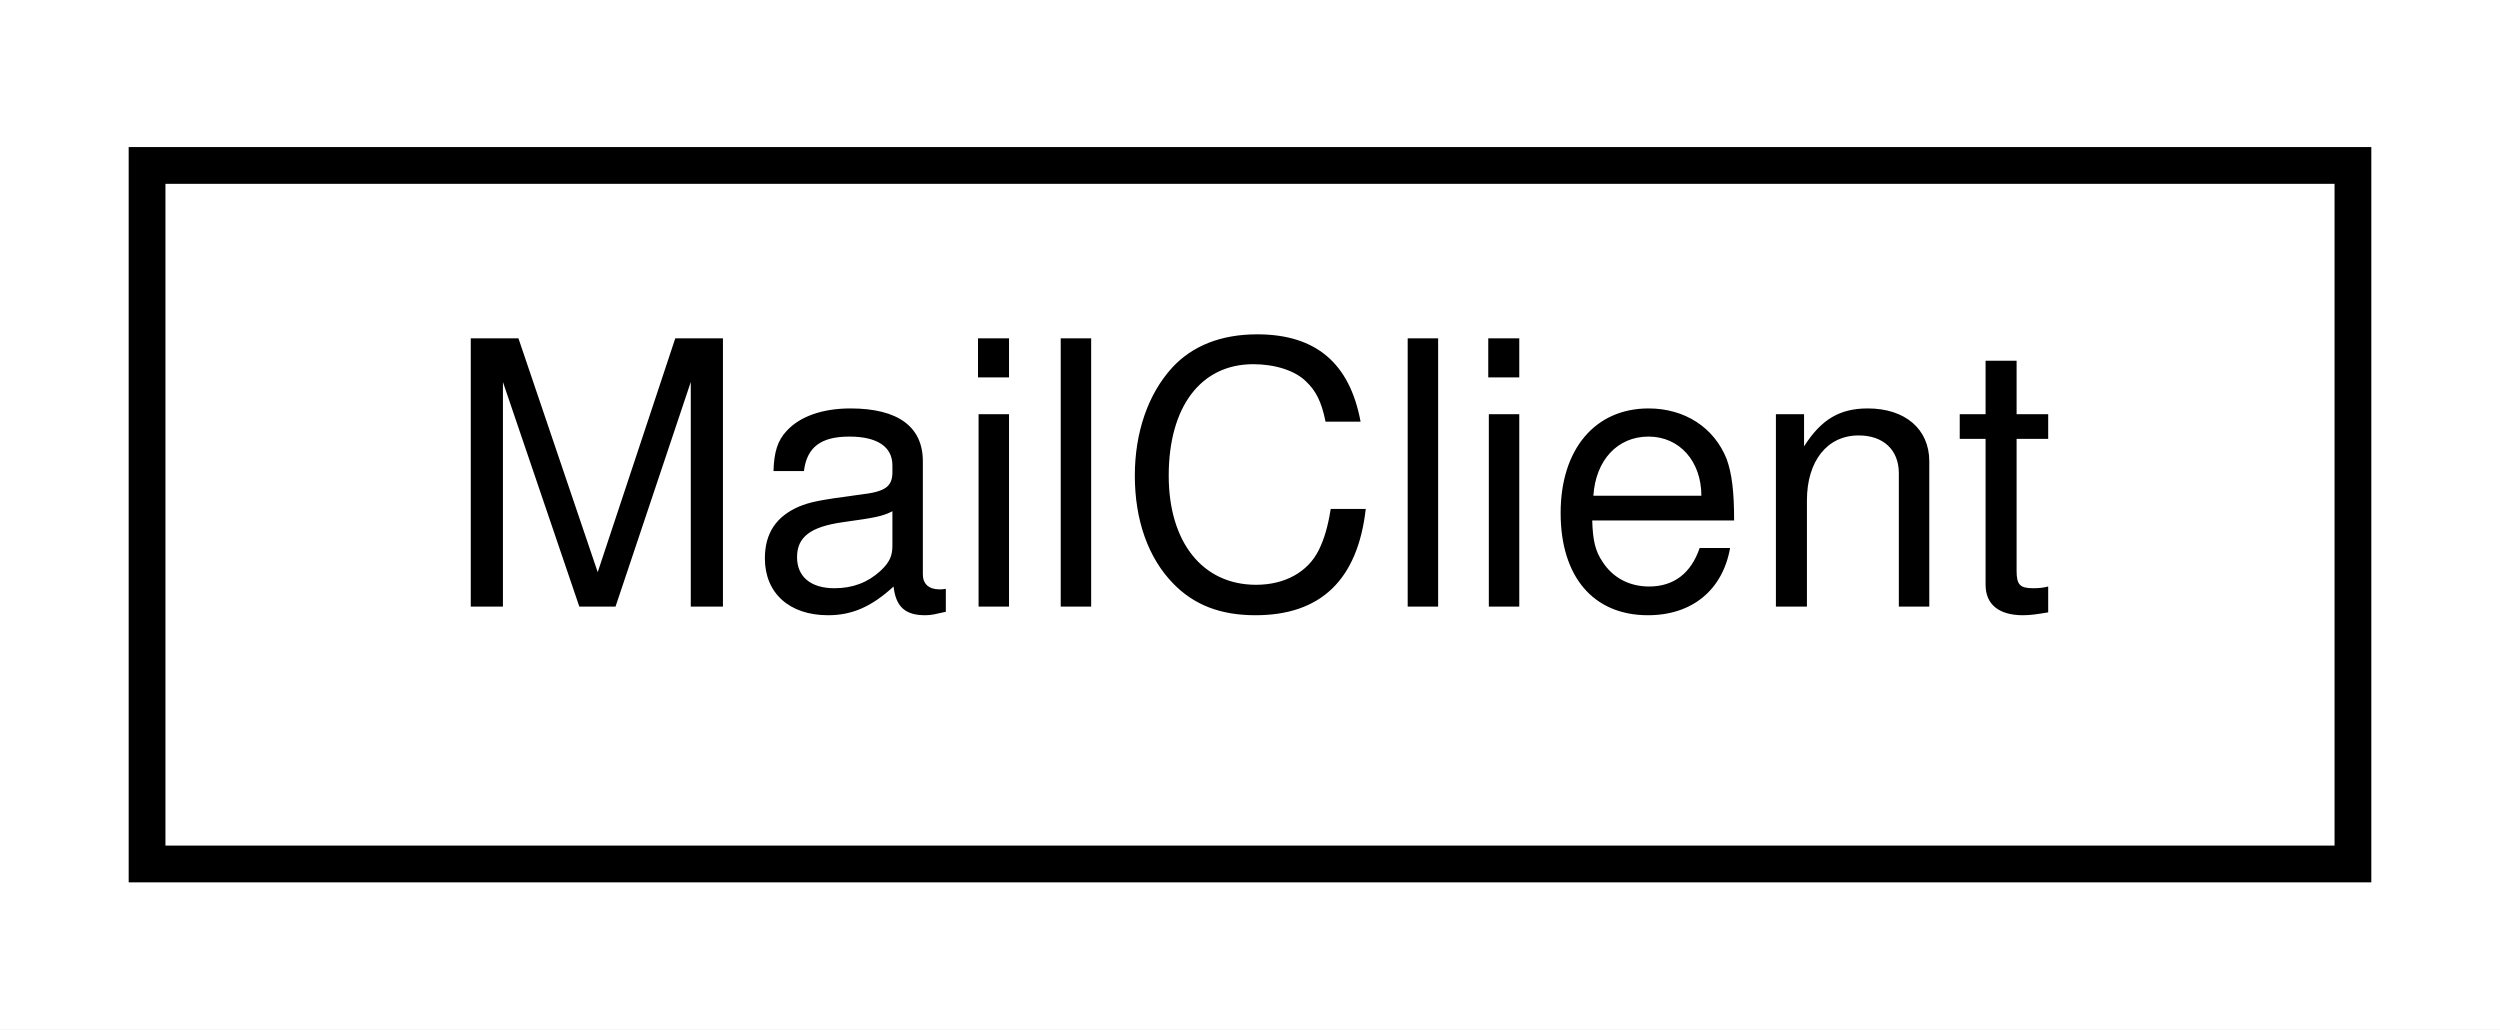
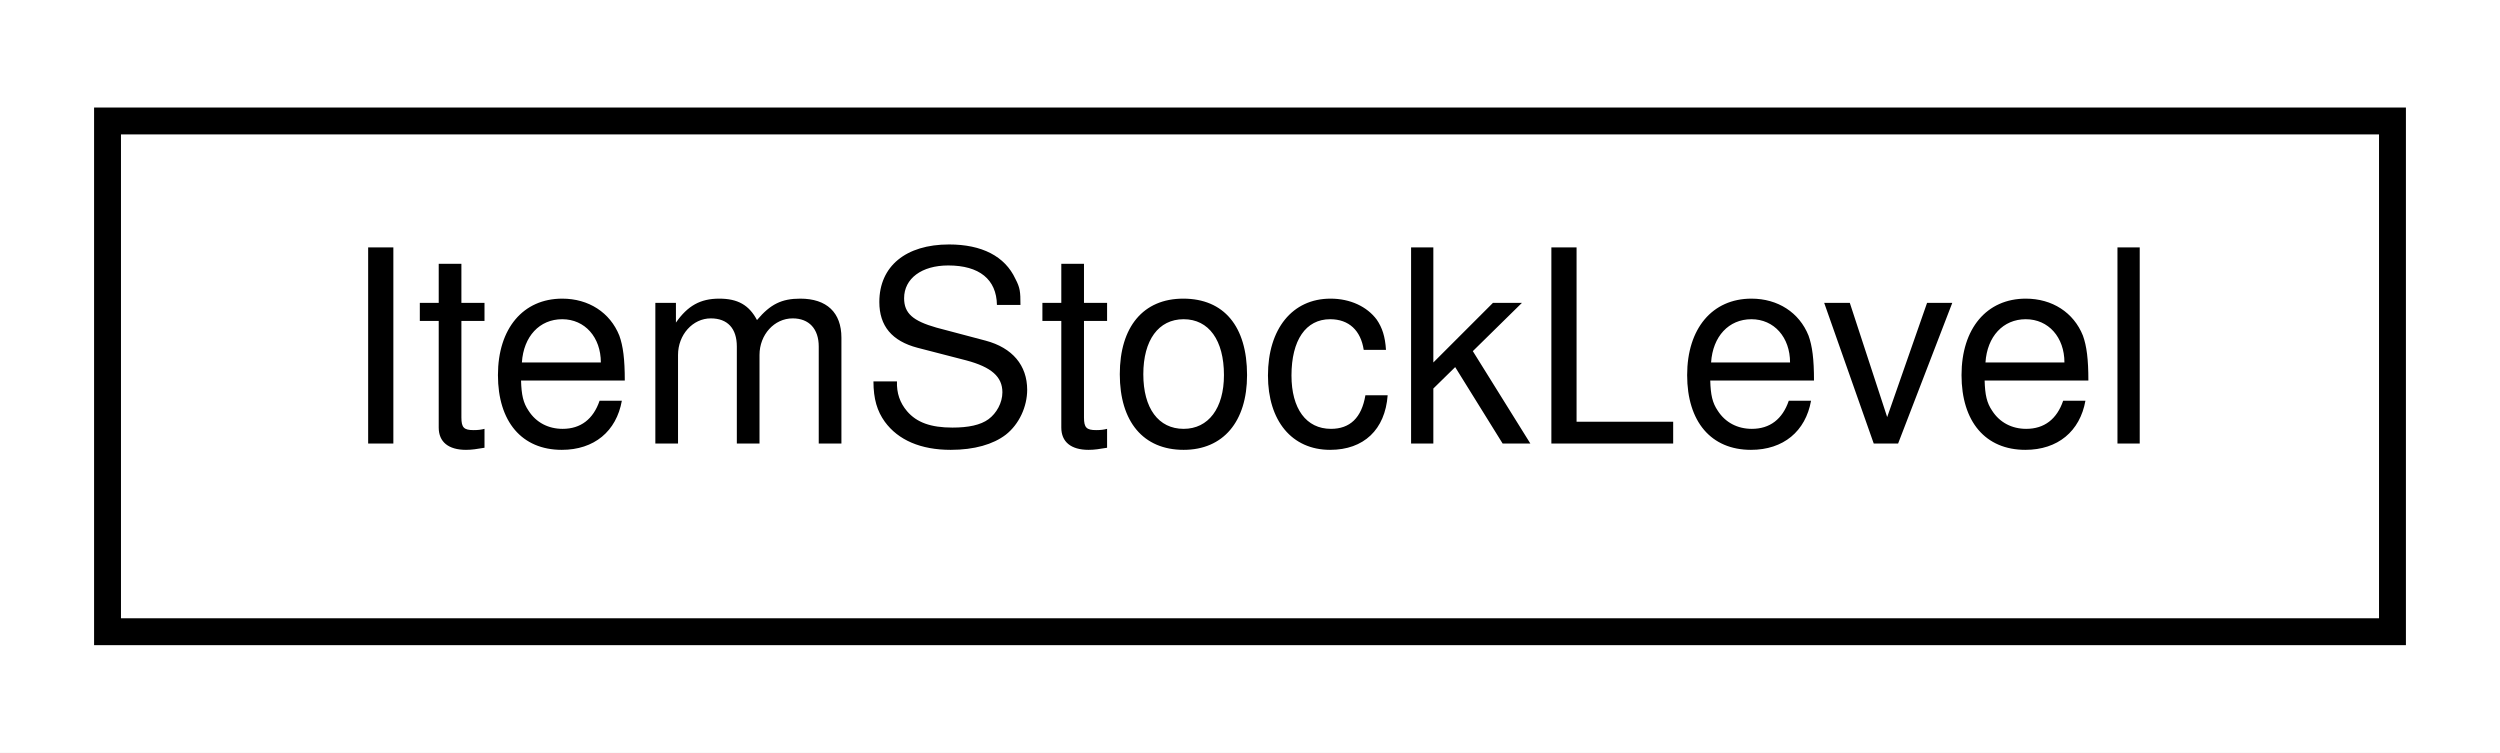
- <svg xmlns="http://www.w3.org/2000/svg" xmlns:xlink="http://www.w3.org/1999/xlink" width="68pt" height="28pt" viewBox="0.00 0.00 68.00 28.00">
+ <svg xmlns="http://www.w3.org/2000/svg" xmlns:xlink="http://www.w3.org/1999/xlink" width="93pt" height="28pt" viewBox="0.00 0.00 93.00 28.00">
  <g id="graph0" class="graph" transform="scale(1 1) rotate(0) translate(4 24)">
-     <polygon fill="white" stroke="none" points="-4,4 -4,-24 64,-24 64,4 -4,4" />
+     <polygon fill="white" stroke="none" points="-4,4 -4,-24 89,-24 89,4 -4,4" />
    <g id="node1" class="node">
      <g id="a_node1">
-         <a xlink:href="classtomoBay_1_1model_1_1net_1_1email_1_1MailClient.html" target="_top" xlink:title="MailClient">
-           <polygon fill="white" stroke="black" points="-3.55271e-15,-0.5 -3.55271e-15,-19.5 60,-19.5 60,-0.5 -3.55271e-15,-0.5" />
-           <text text-anchor="middle" x="30" y="-7.5" font-family="Helvetica,sans-Serif" font-size="10.00">MailClient</text>
+         <a xlink:href="classtomoBay_1_1presenters_1_1helpers_1_1pickeability_1_1ItemStockLevel.html" target="_top" xlink:title="ItemStockLevel">
+           <polygon fill="white" stroke="black" points="0,-0.5 0,-19.5 85,-19.5 85,-0.5 0,-0.5" />
+           <text text-anchor="middle" x="42.5" y="-7.5" font-family="Helvetica,sans-Serif" font-size="10.00">ItemStockLevel</text>
        </a>
      </g>
    </g>
  </g>
</svg>
